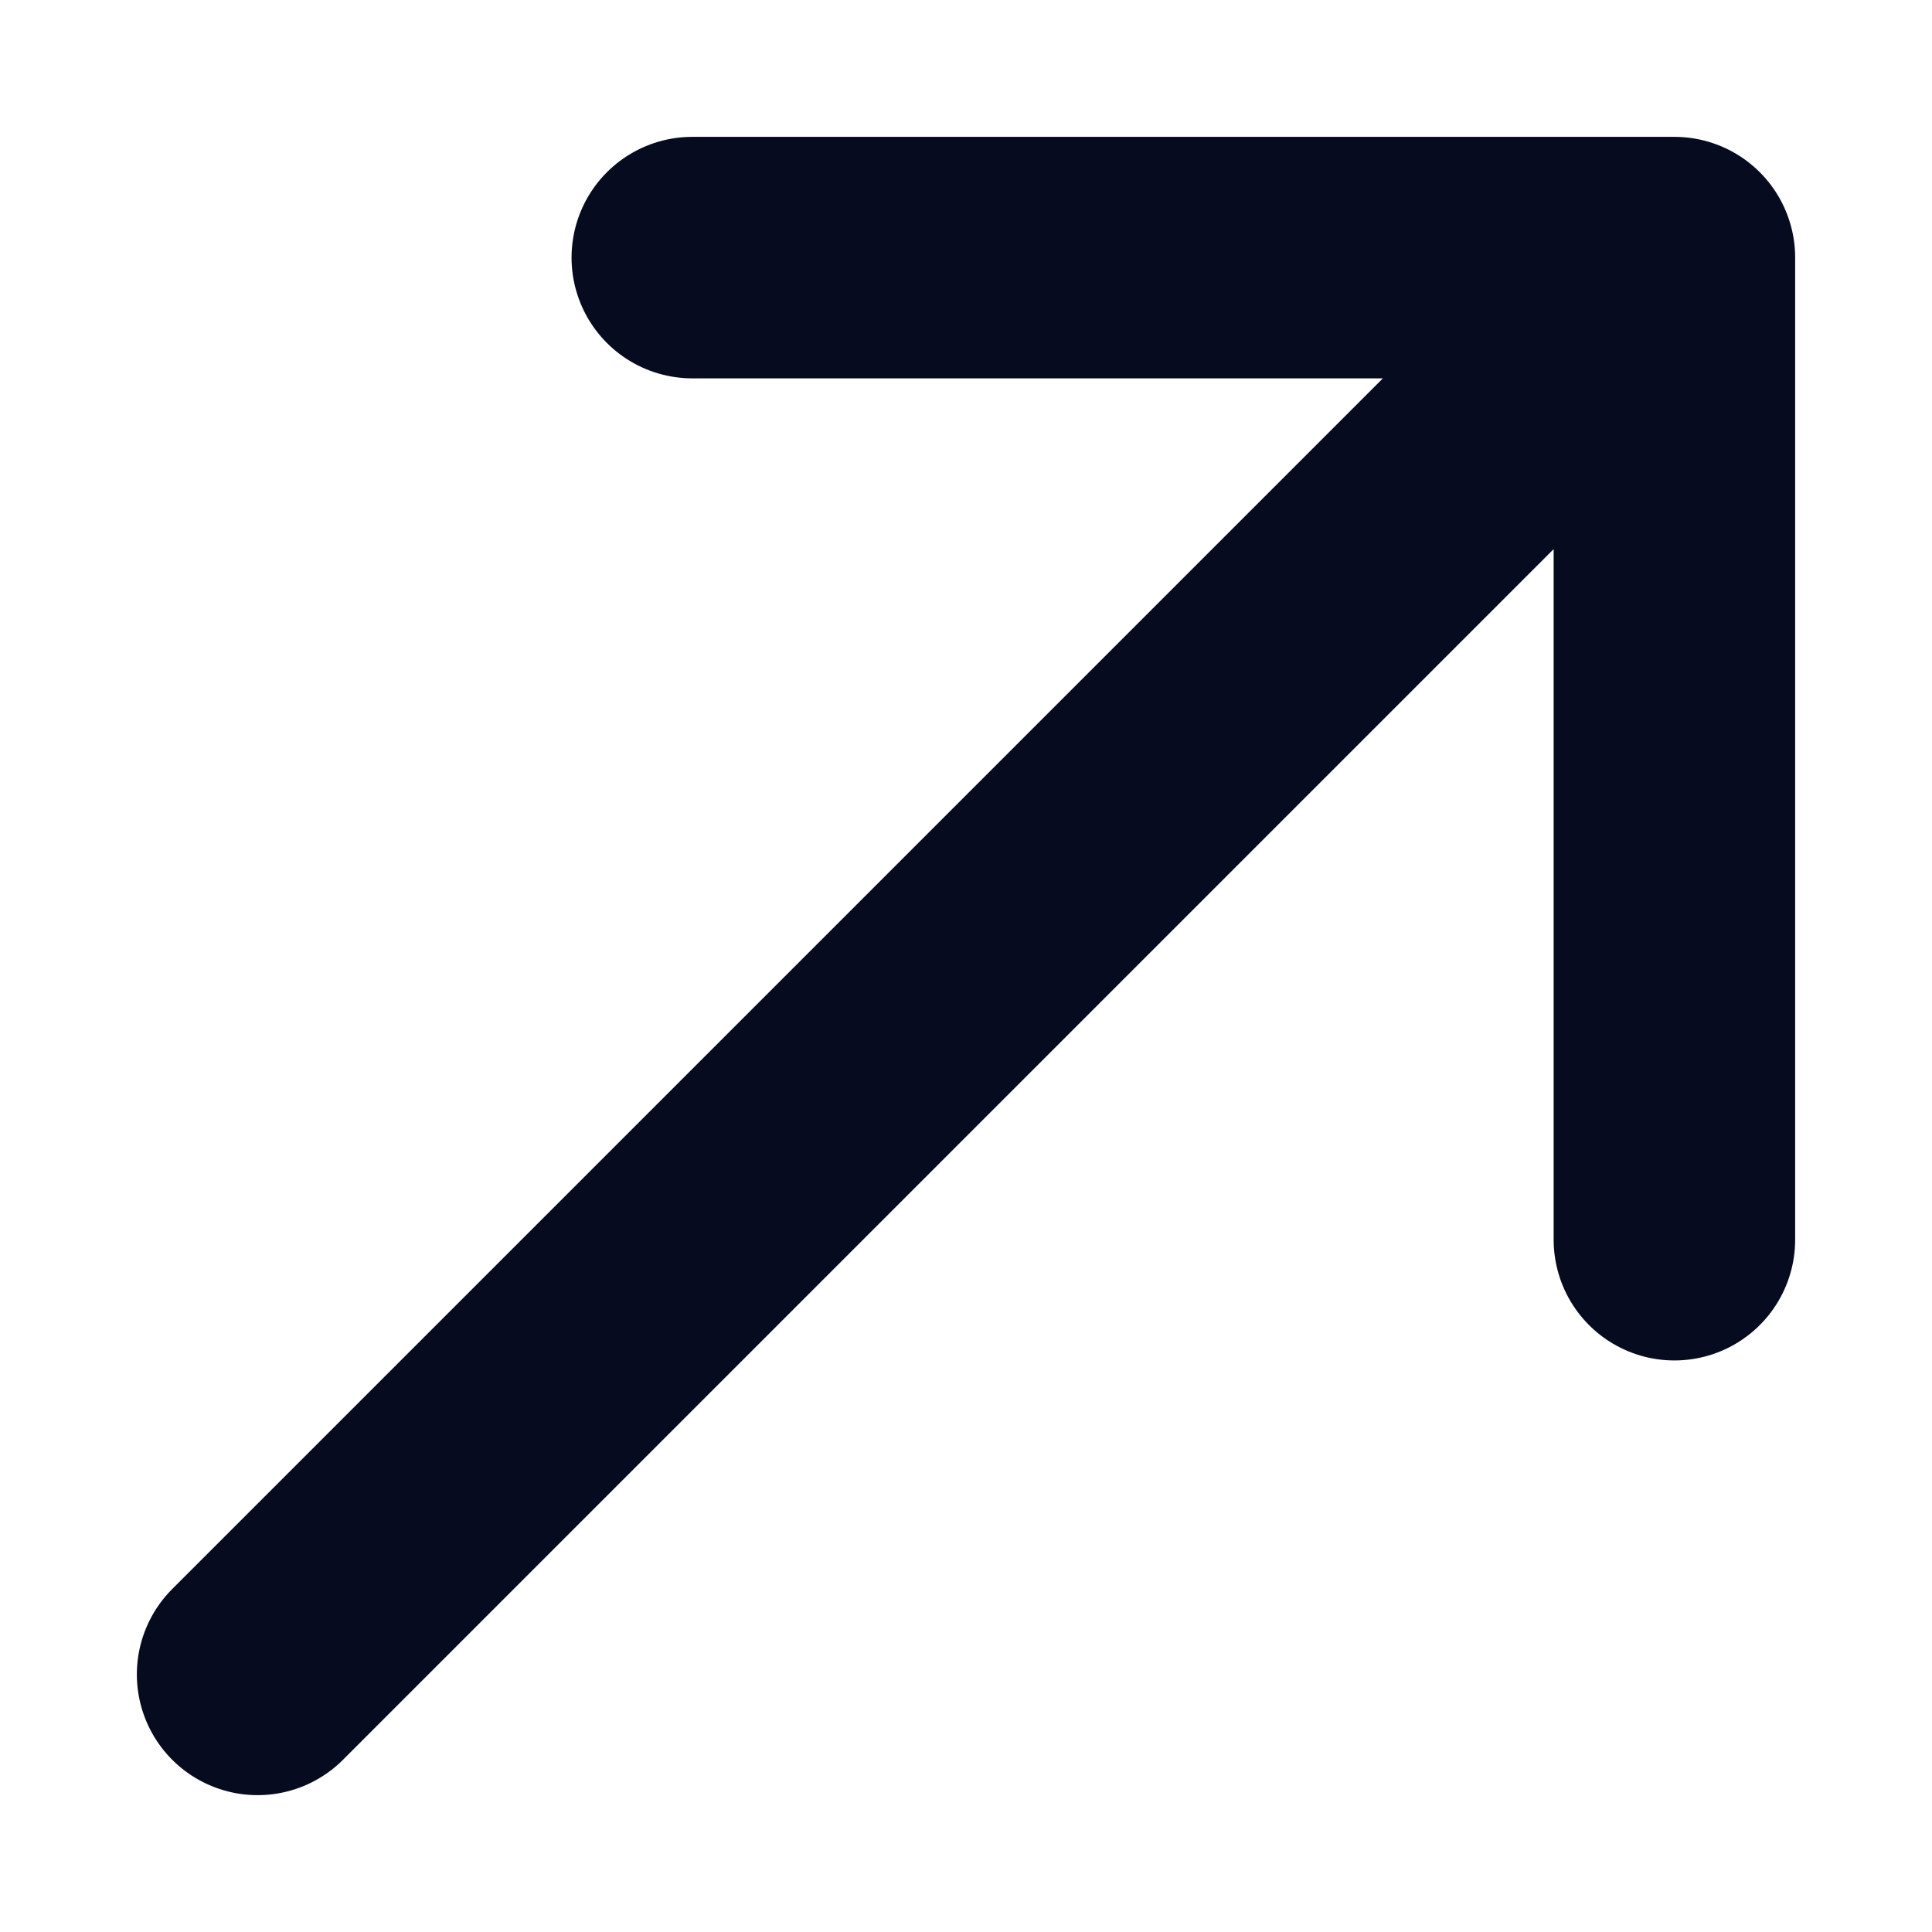
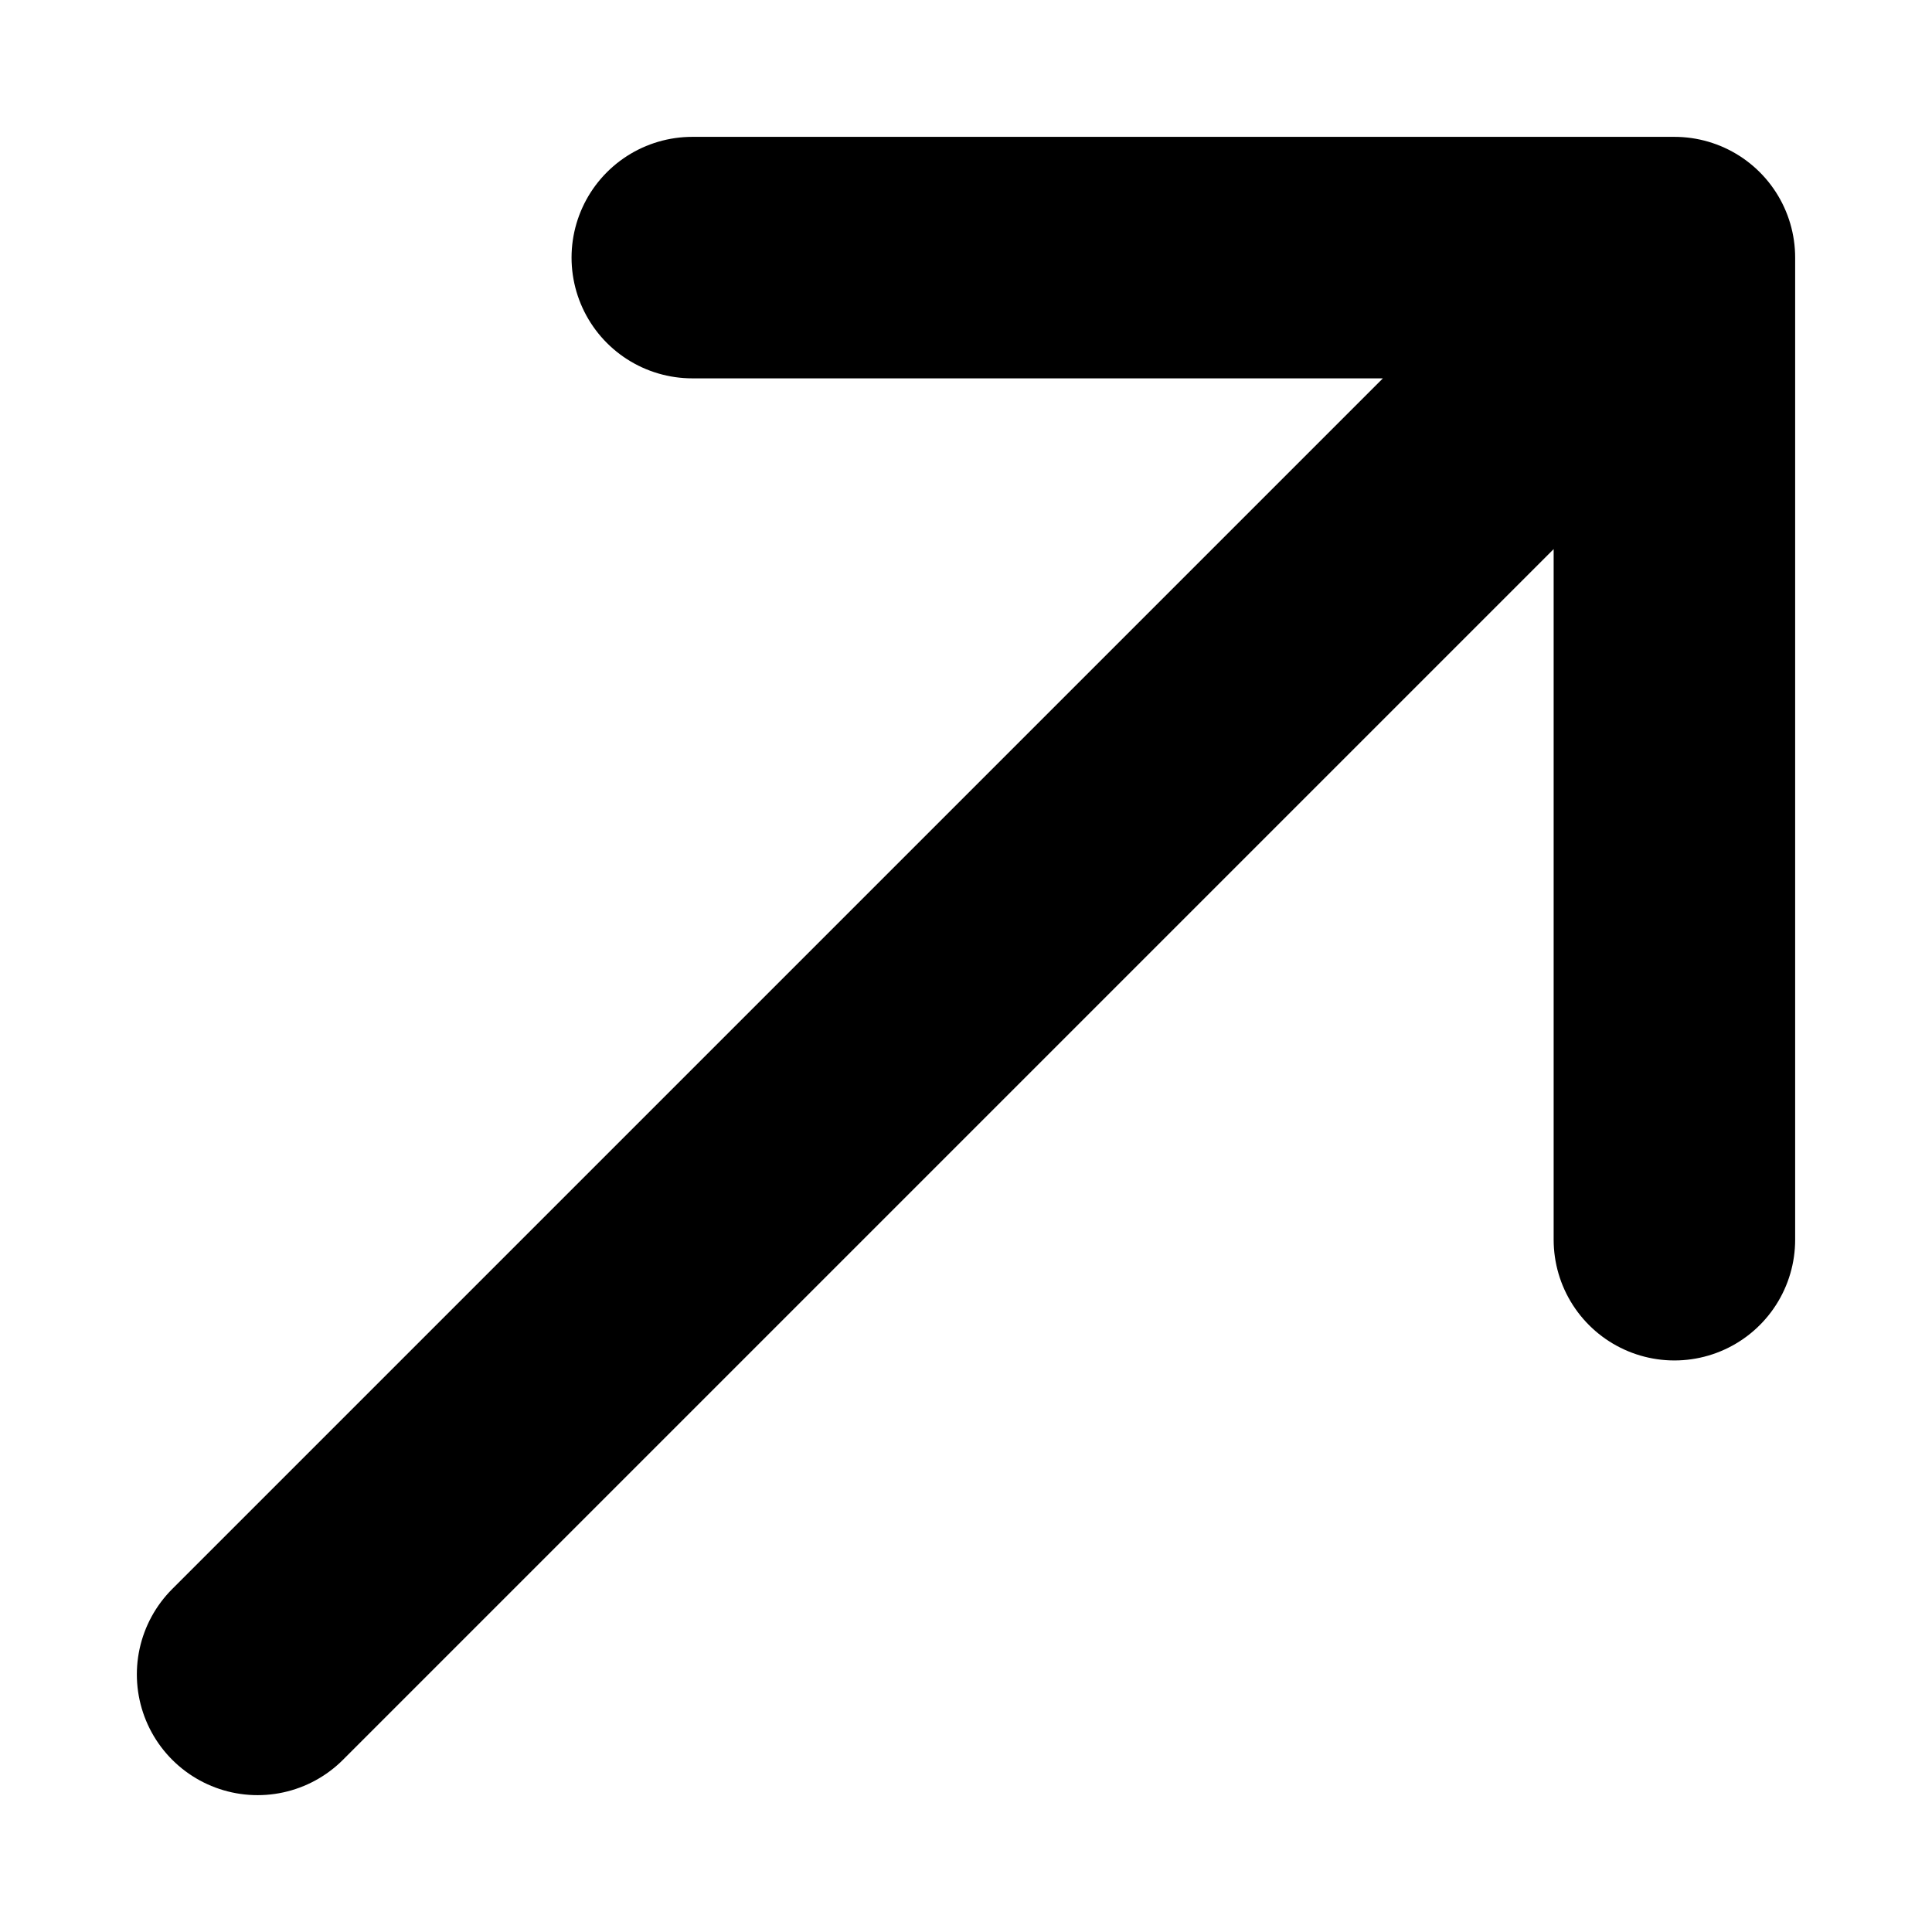
<svg xmlns="http://www.w3.org/2000/svg" width="12" height="12" viewBox="0 0 12 12" fill="none">
-   <path d="M1.6 10.4L10.4 1.6M10.4 1.6H4.3M10.4 1.6V7.7" stroke="#070B1F" stroke-width="1.5" stroke-linecap="round" stroke-linejoin="round" />
+   <path d="M1.6 10.4L10.4 1.6M10.4 1.6H4.3M10.4 1.6V7.7" stroke="currentColor" stroke-width="1.5" stroke-linecap="round" stroke-linejoin="round" />
</svg>
